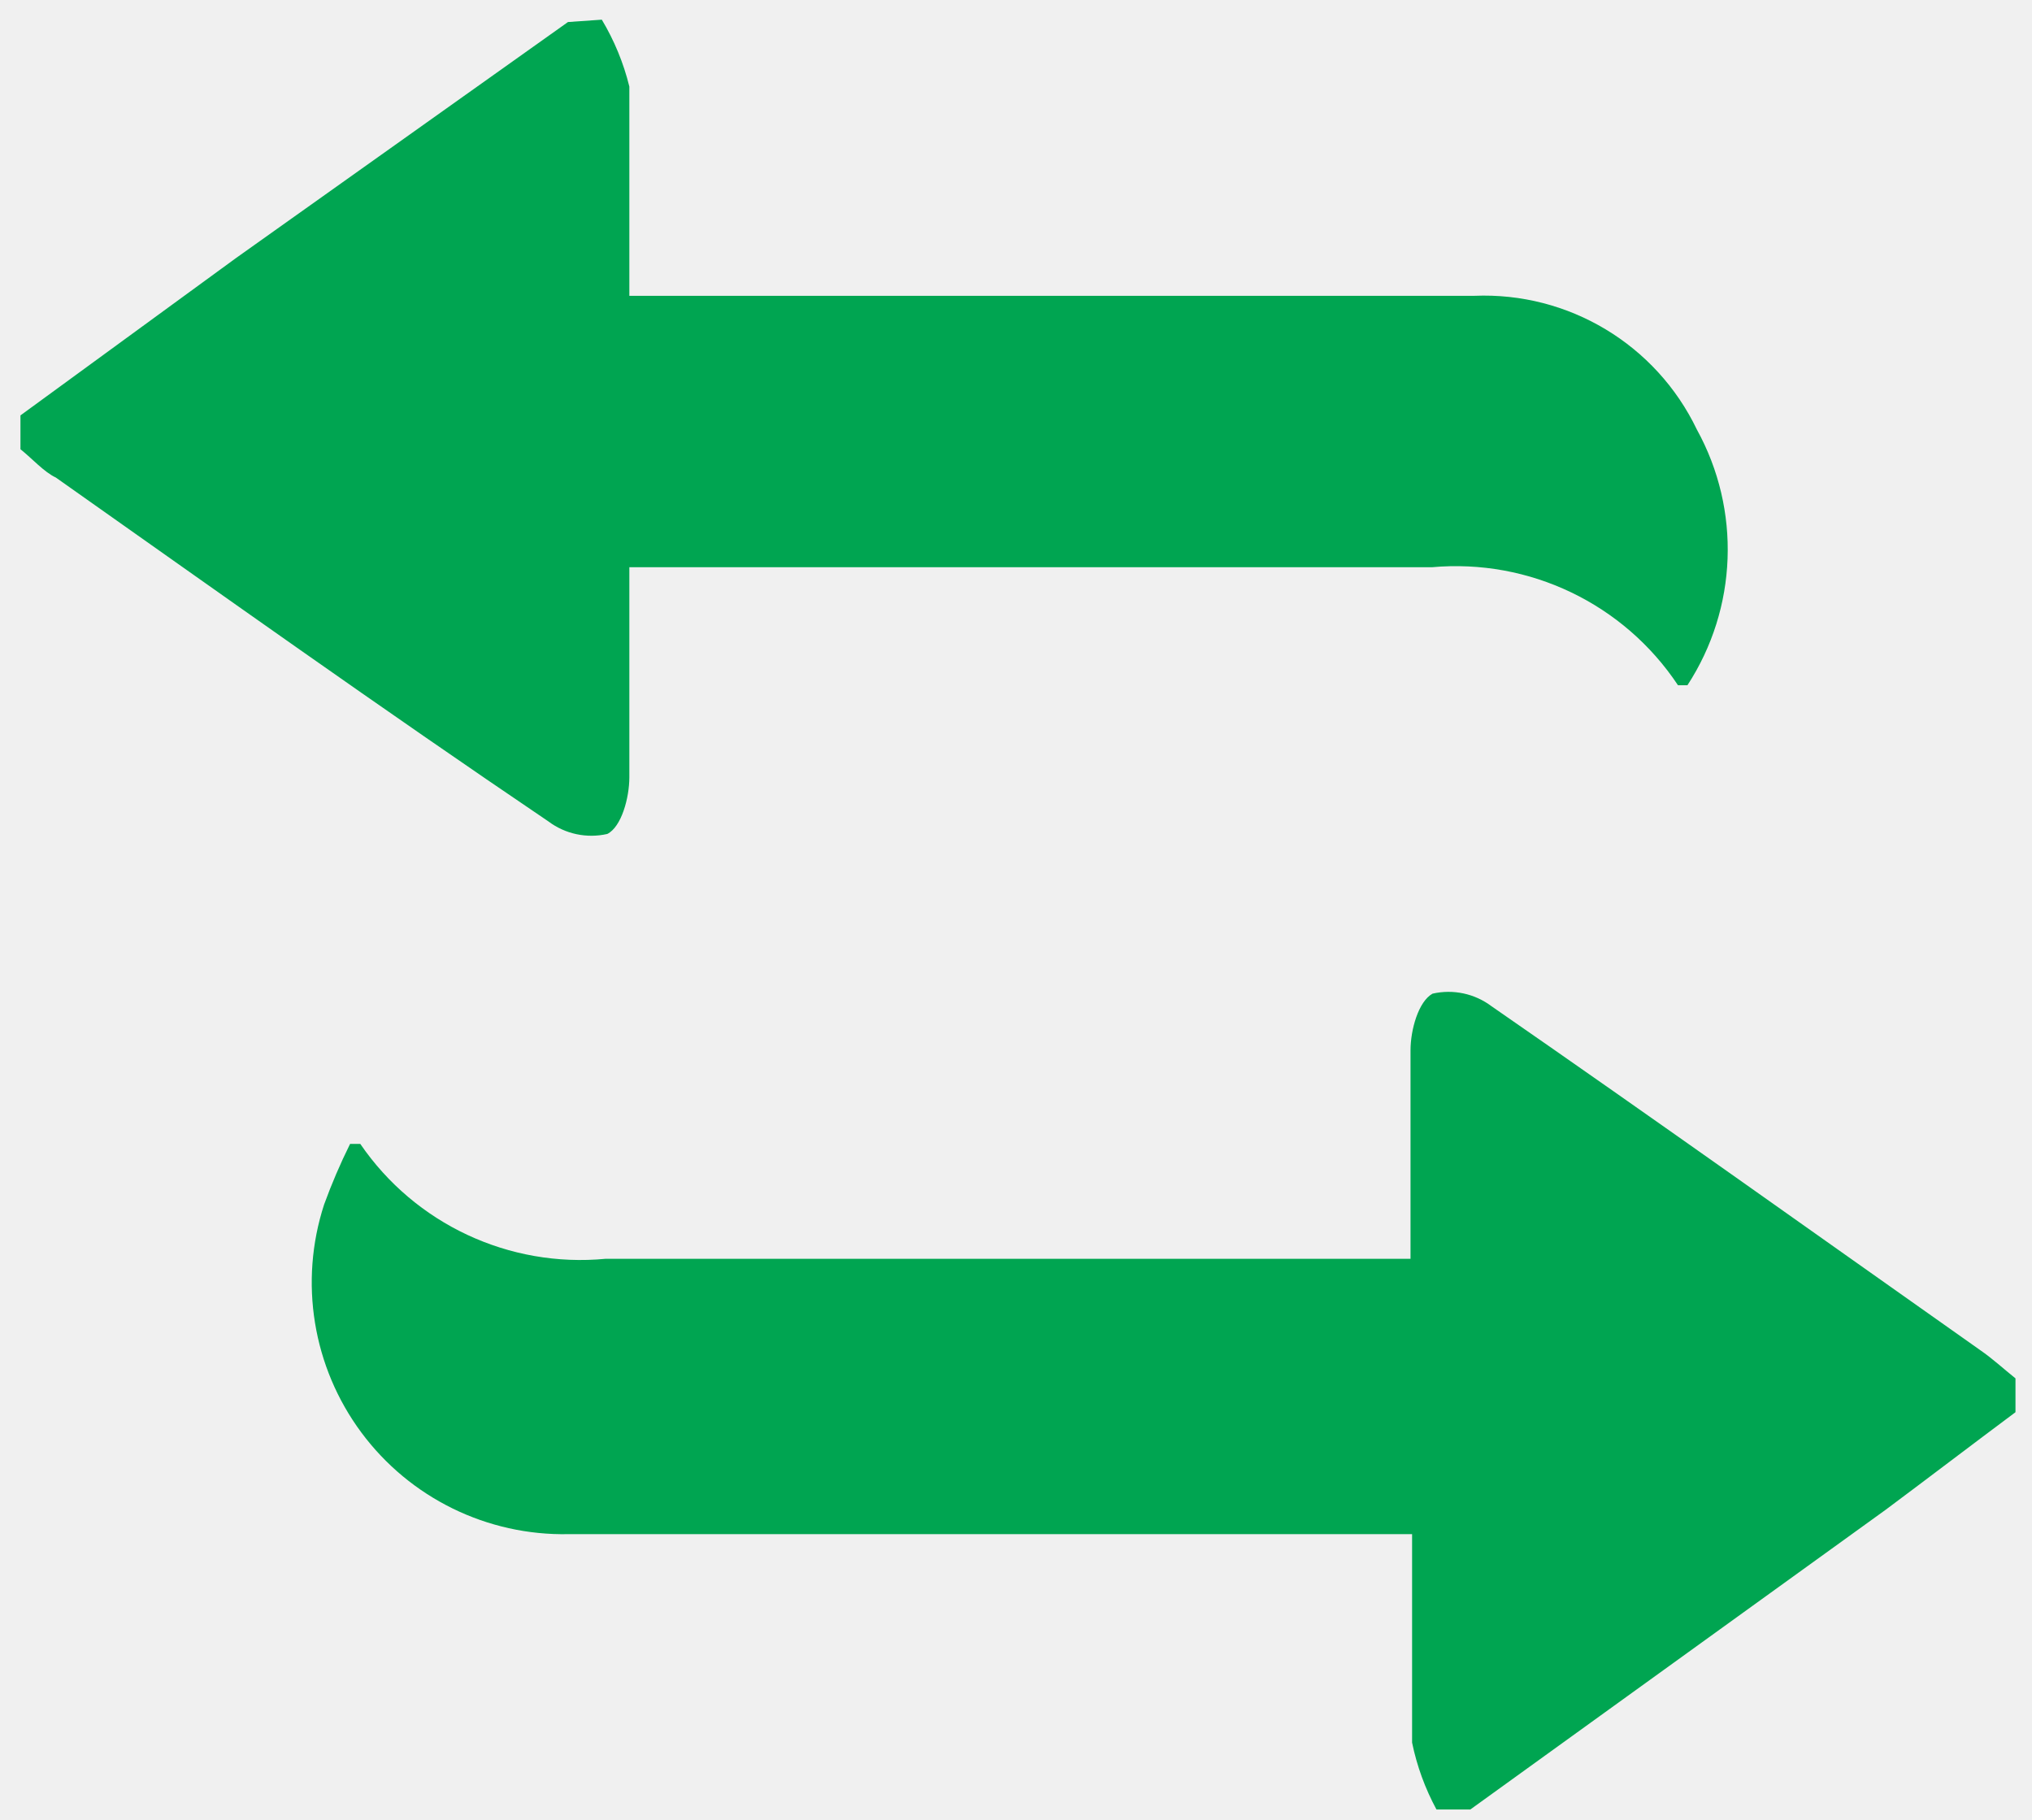
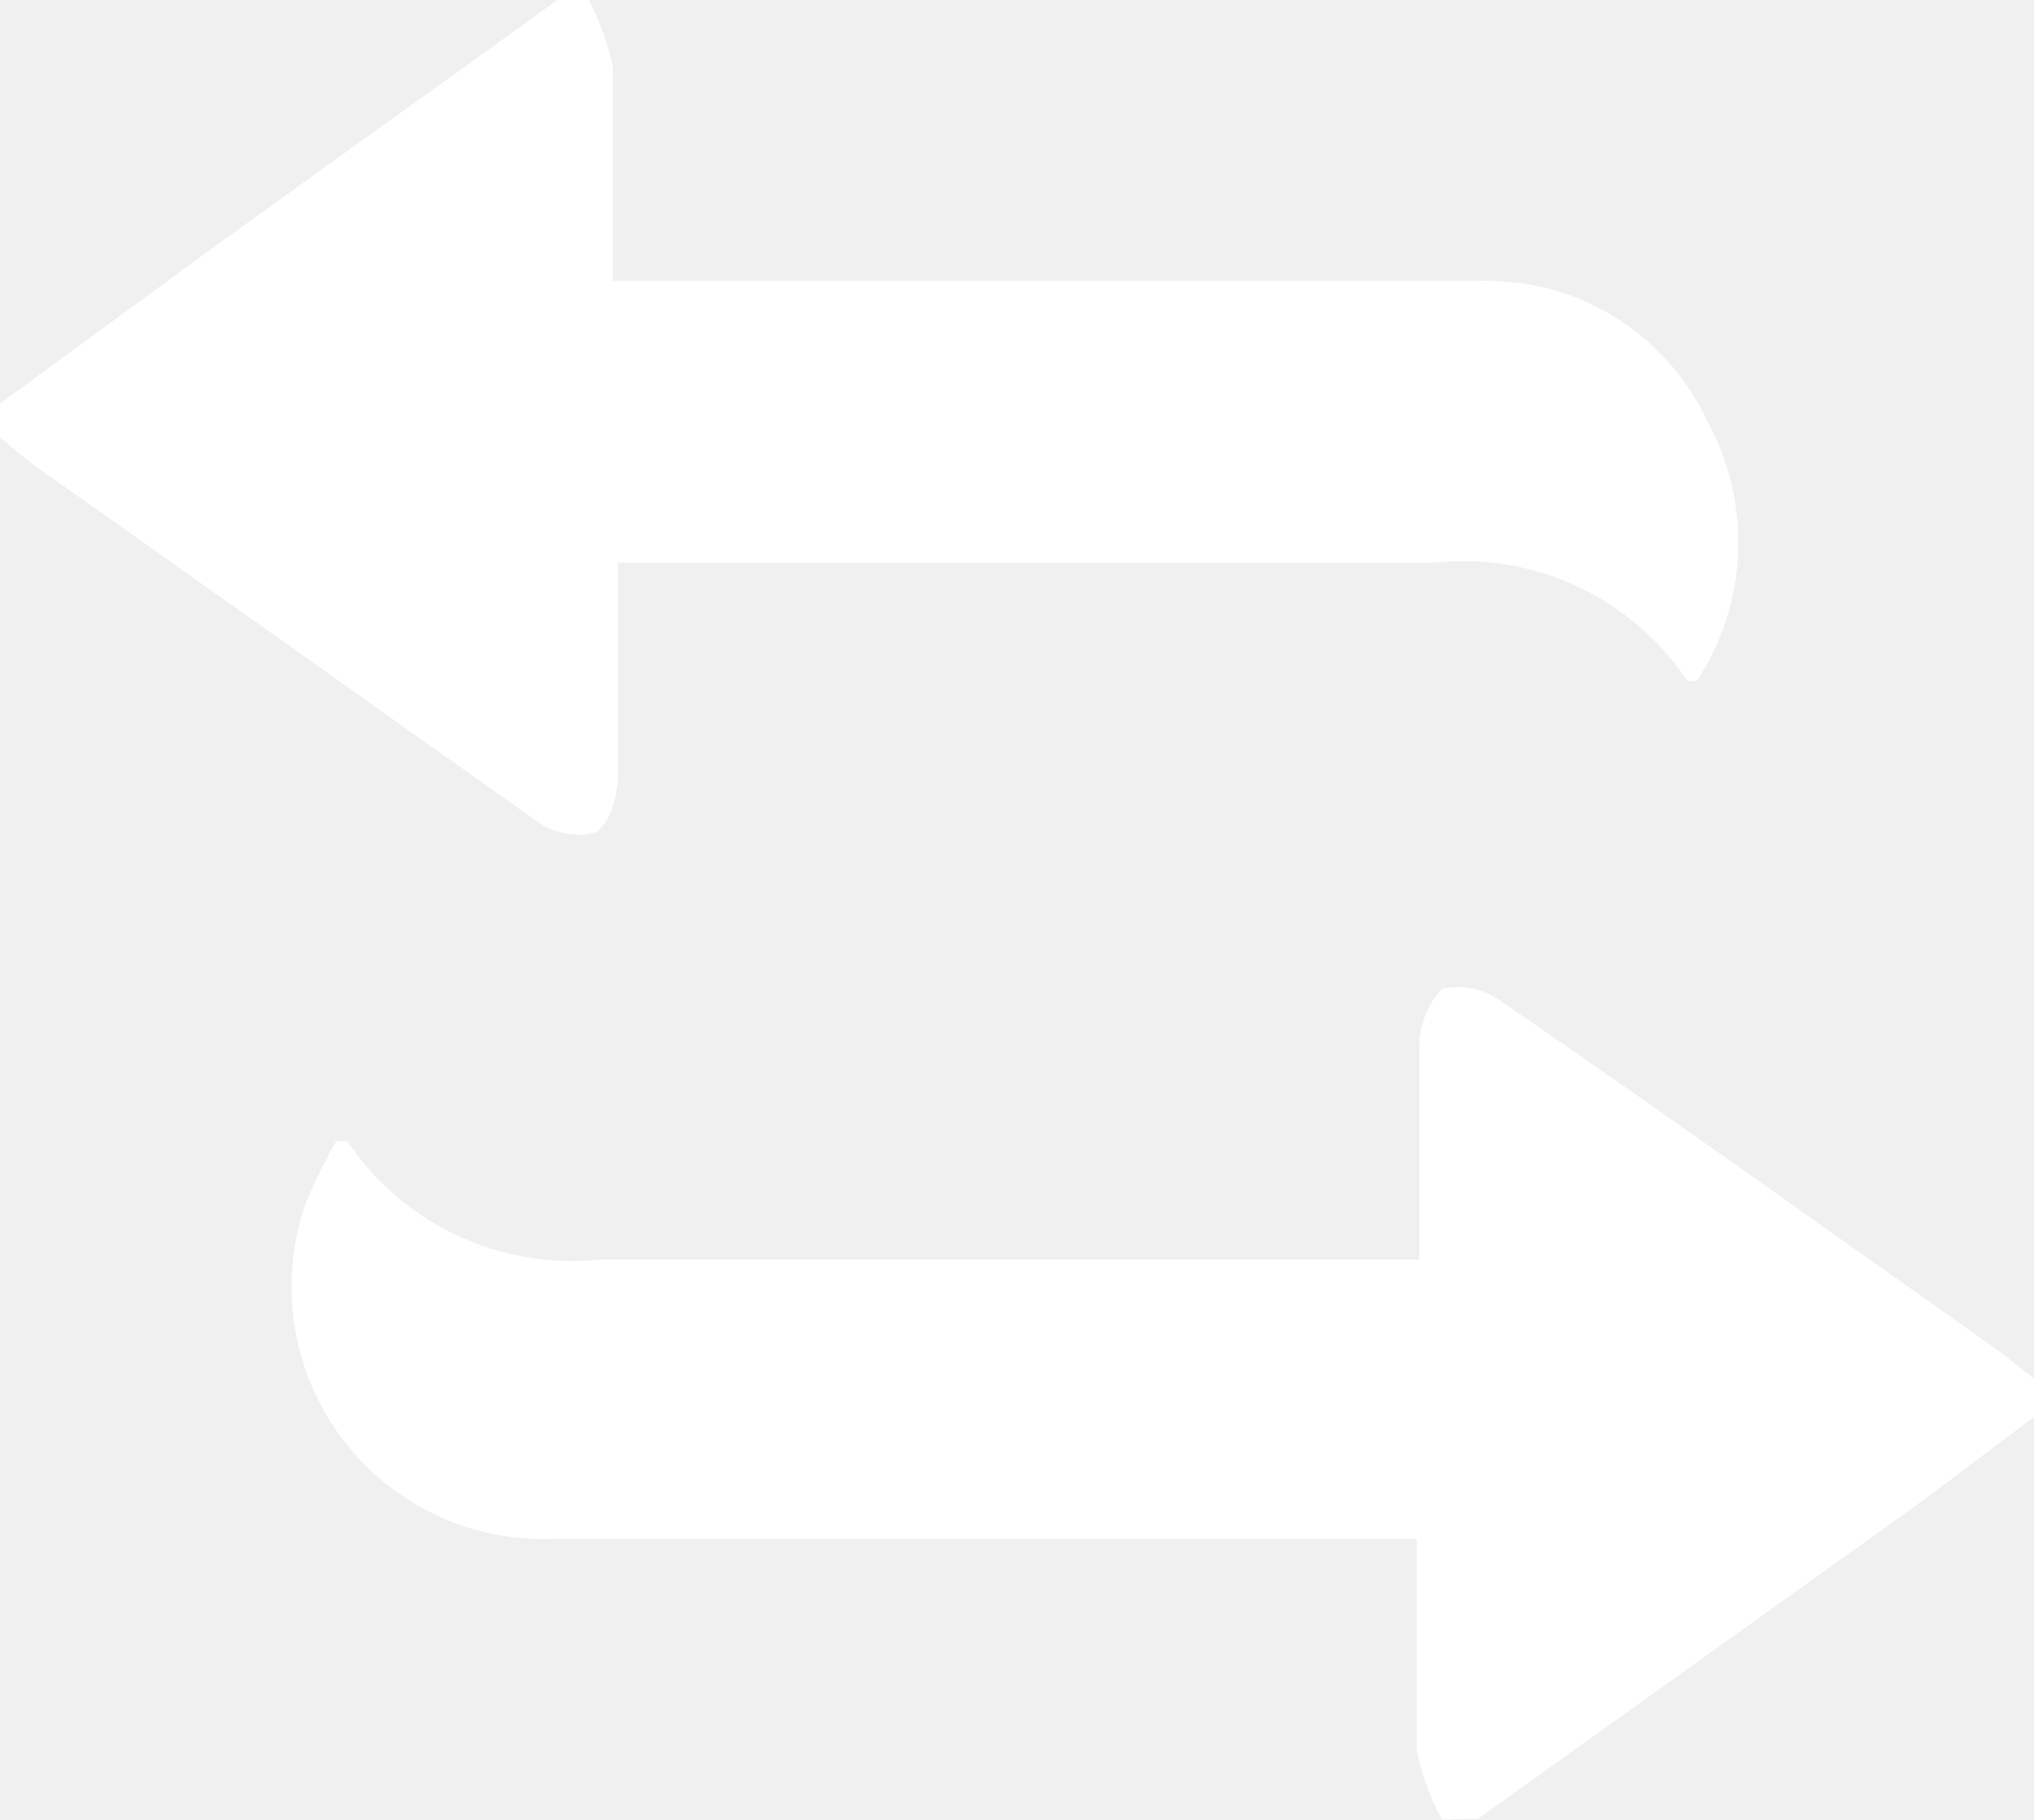
- <svg xmlns="http://www.w3.org/2000/svg" id="Layer_1" data-name="Layer 1" viewBox="0 0 25.83 23.13">
+ <svg xmlns="http://www.w3.org/2000/svg" id="Layer_1" data-name="Layer 1" viewBox="0 0 24.19 21.64">
  <defs>
-     <style>.cls-1{fill:#00a551;}</style>
+     <style>.cls-1{fill:#fff;}</style>
  </defs>
-   <path class="cls-1" d="M18.26,23a3.09,3.09,0,0,1-.31-.85c0-.85,0-1.71,0-2.65h-.65c-3.36,0-6.71,0-10.07,0a3.2,3.2,0,0,1-3.11-4.19,7.52,7.52,0,0,1,.33-.77c.07,0,.12,0,.13,0A3.39,3.39,0,0,0,7.7,16c3.2,0,6.39,0,9.59,0h.64c0-.91,0-1.78,0-2.65,0-.26.1-.62.28-.72a.91.91,0,0,1,.75.16c2.08,1.44,4.14,2.91,6.21,4.37.16.11.3.24.45.36v.43c-.55.41-1.1.83-1.65,1.24L18.69,23Z" />
-   <path class="cls-1" d="M7.65.25A3.09,3.09,0,0,1,8,1.1C8,2,8,2.81,8,3.76H18.74a3,3,0,0,1,2.83,1.7,3.16,3.16,0,0,1-.12,3.25c-.05,0-.11,0-.12,0A3.39,3.39,0,0,0,18.2,7.21c-3.2,0-6.39,0-9.59,0H8C8,8.14,8,9,8,9.88c0,.26-.1.63-.28.72a.91.91,0,0,1-.75-.16C4.84,9,2.78,7.53.71,6.07.56,6,.41,5.83.26,5.71V5.28L3,3.28l4.22-3Z" />
+   <path class="cls-1" d="M17.15,21.64a2.9,2.9,0,0,1-.3-.82c0-.81,0-1.63,0-2.52h-.62c-3.19,0-6.39,0-9.59,0a3,3,0,0,1-3-4A6.73,6.73,0,0,1,4,13.57c.07,0,.12,0,.13,0a3.21,3.21,0,0,0,3,1.41c3.05,0,6.09,0,9.14,0h.61c0-.87,0-1.7,0-2.53a1,1,0,0,1,.27-.69.87.87,0,0,1,.72.16c2,1.37,3.95,2.77,5.92,4.16l.43.34v.41c-.53.39-1.05.8-1.58,1.18l-5.06,3.62Z" />
+   <path class="cls-1" d="M7,0a2.93,2.93,0,0,1,.29.81c0,.82,0,1.63,0,2.53H17.6A2.89,2.89,0,0,1,20.3,5a3,3,0,0,1-.12,3.1c-.05,0-.1,0-.11,0a3.21,3.21,0,0,0-3-1.41c-3.05,0-6.09,0-9.14,0H7.35c0,.87,0,1.7,0,2.52,0,.25-.1.6-.27.69a.85.85,0,0,1-.72-.15C4.37,8.34,2.4,6.94.43,5.55.28,5.44.14,5.32,0,5.2V4.8L2.61,2.89,6.63,0Z" />
</svg>
